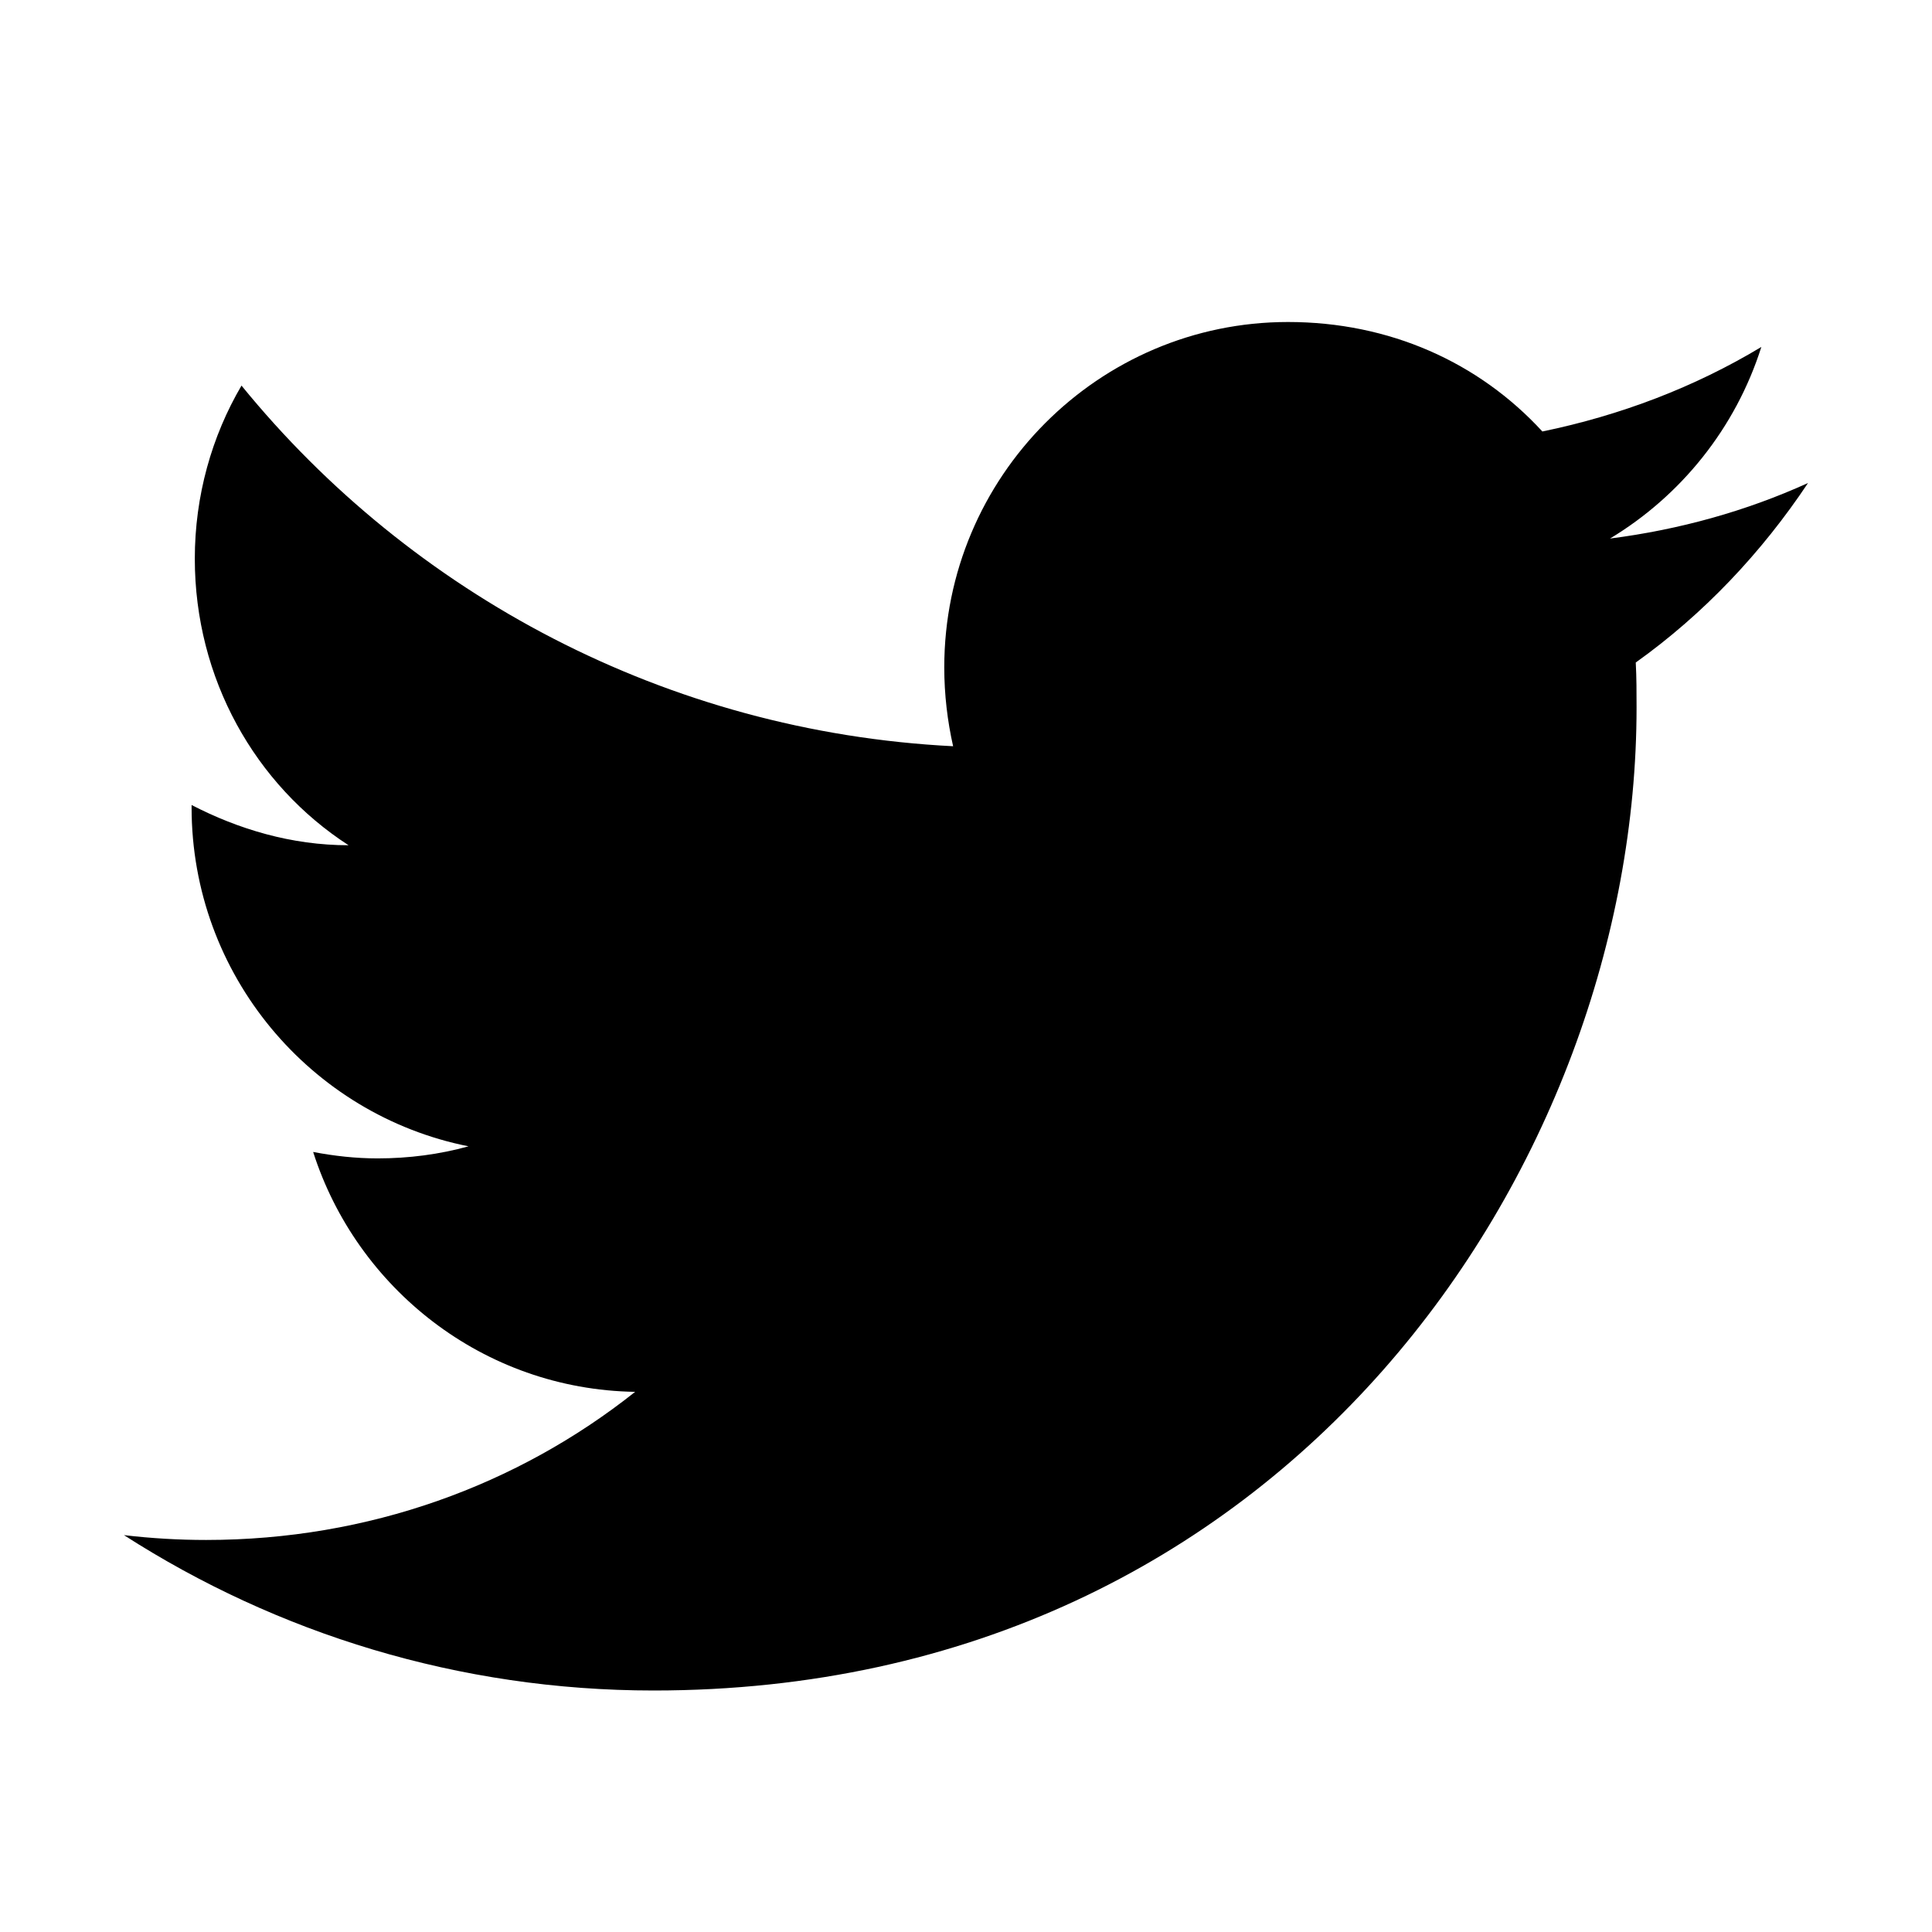
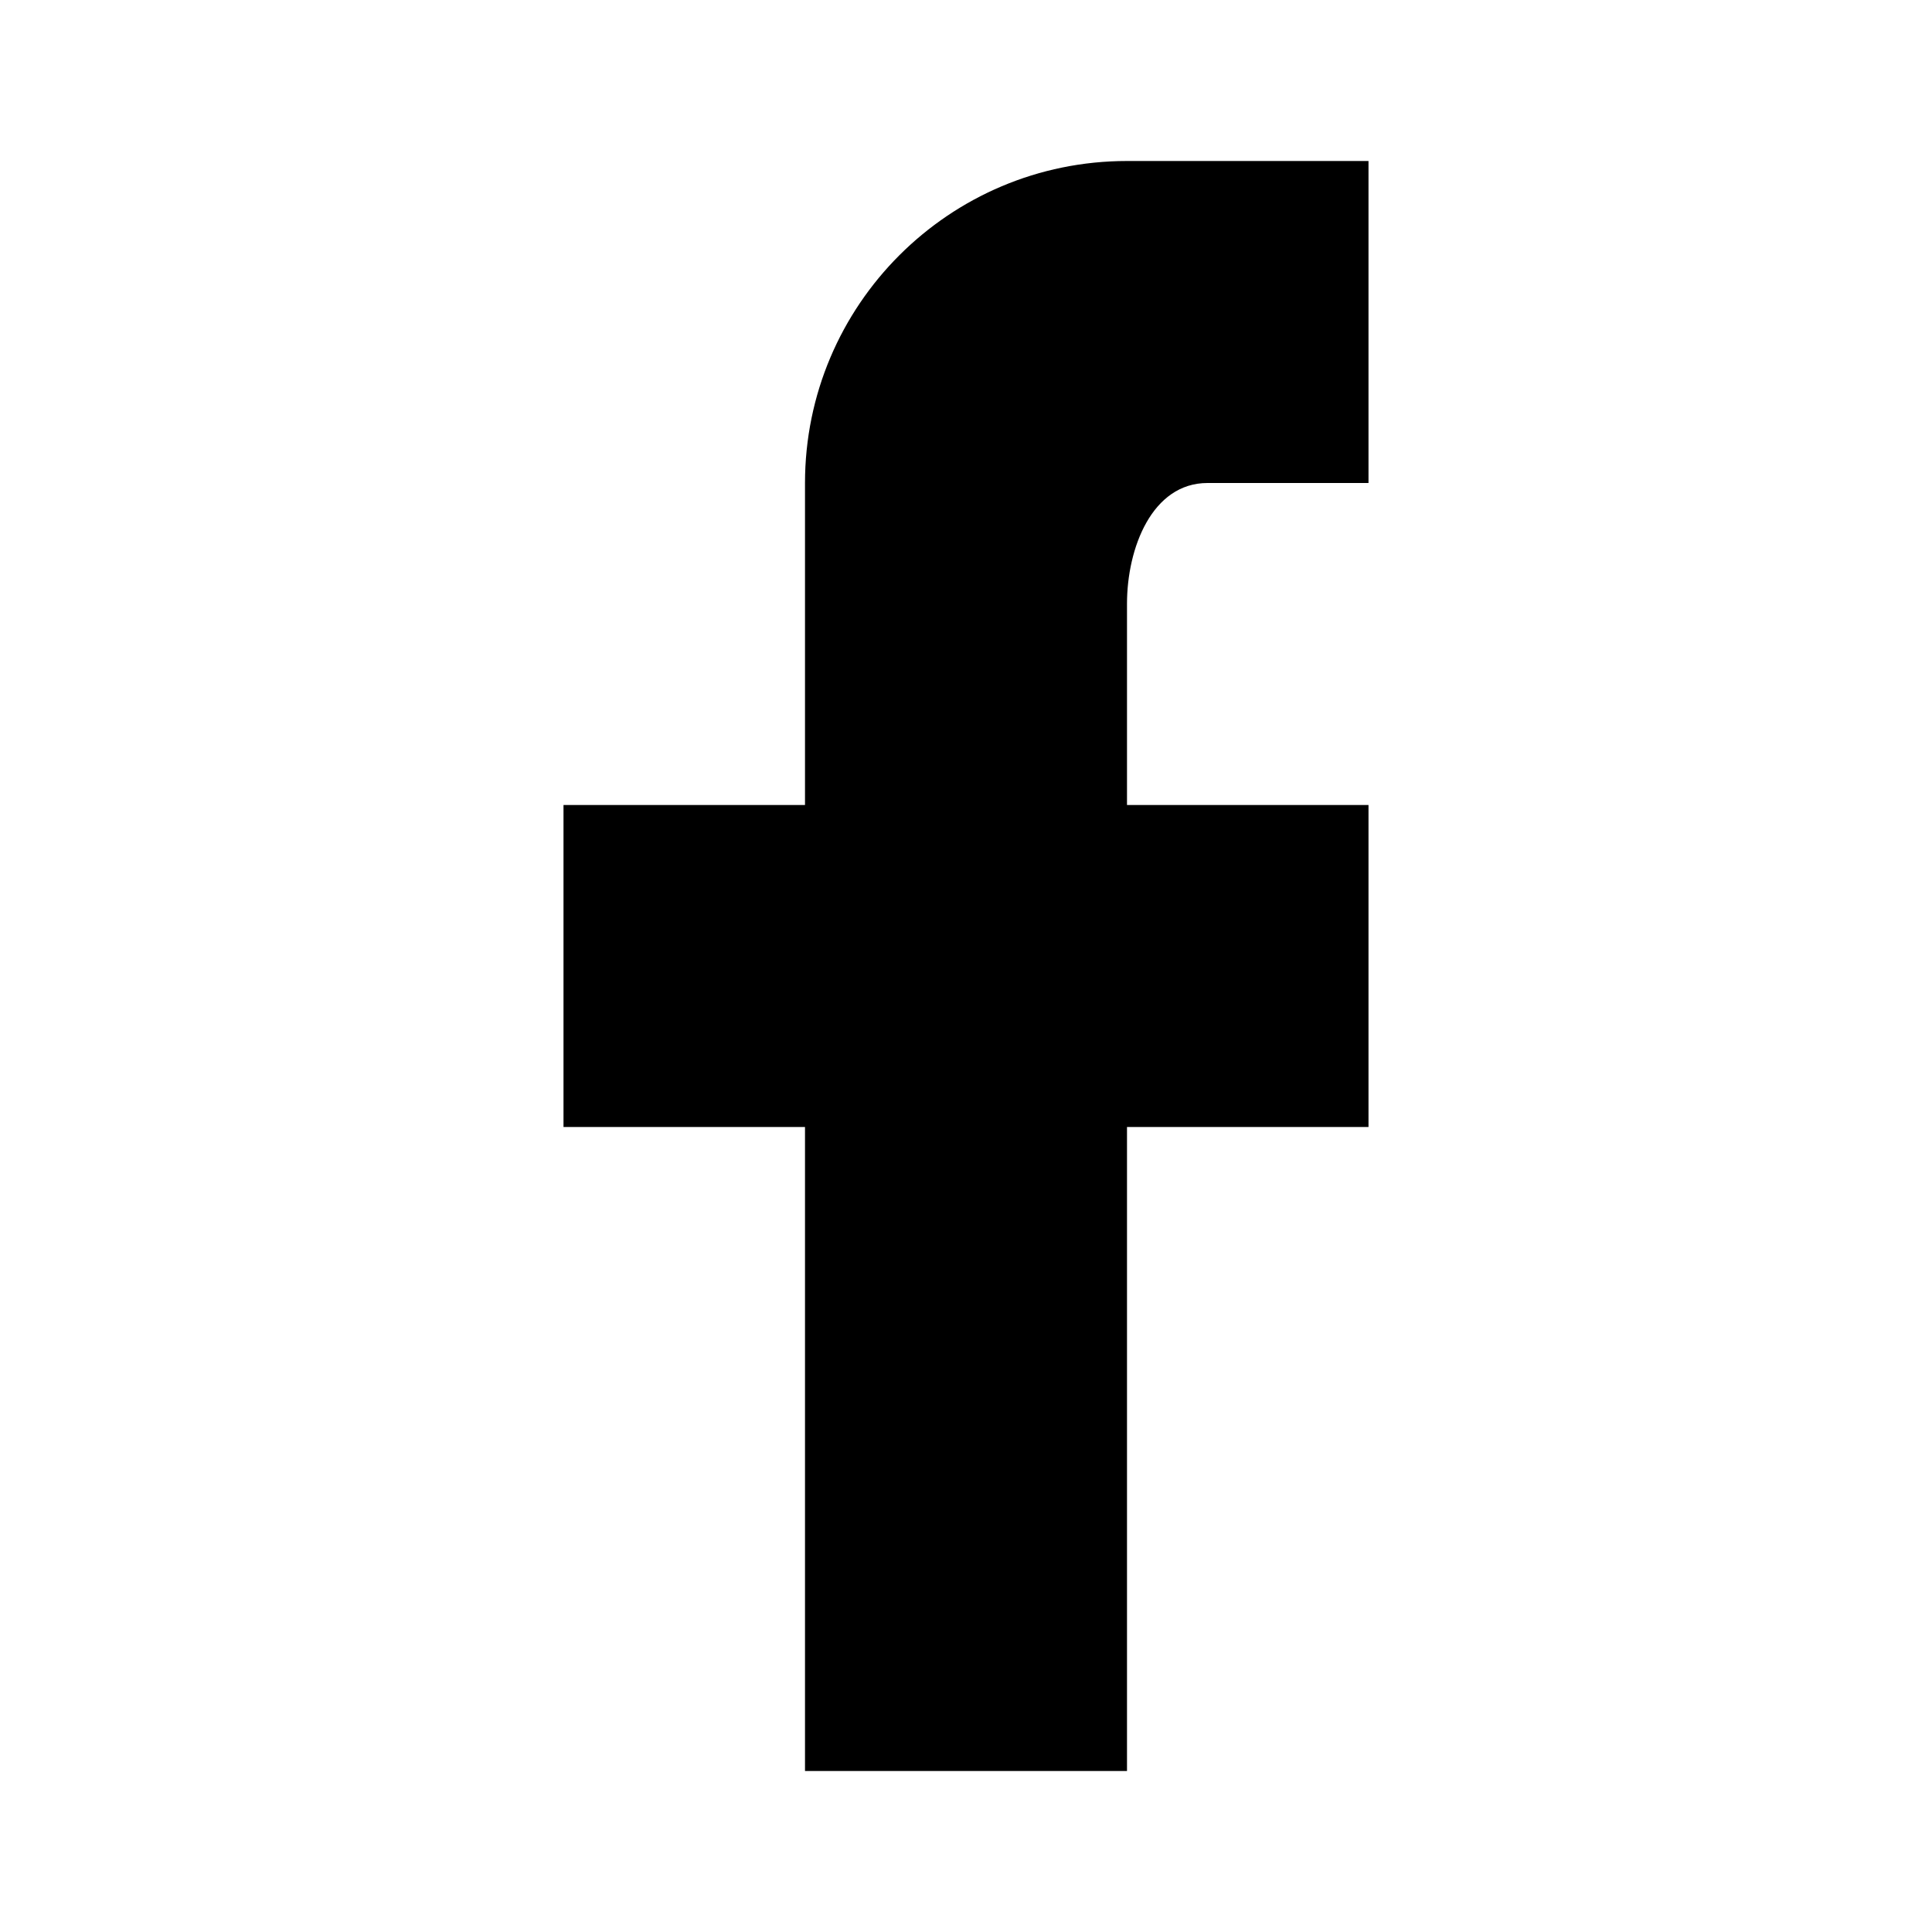
<svg xmlns="http://www.w3.org/2000/svg" version="1.1" width="24" height="24" viewBox="0 0 24 24">
-   <path fill="#000000" d="M22.46,6C21.69,6.35 20.86,6.58 20,6.69C20.88,6.16 21.56,5.32 21.88,4.31C21.05,4.81 20.13,5.16 19.16,5.36C18.37,4.5 17.26,4 16,4C13.65,4 11.73,5.92 11.73,8.29C11.73,8.63 11.77,8.96 11.84,9.27C8.28,9.09 5.11,7.38 3,4.79C2.63,5.42 2.42,6.16 2.42,6.94C2.42,8.43 3.17,9.75 4.33,10.5C3.62,10.5 2.96,10.3 2.38,10C2.38,10 2.38,10 2.38,10.03C2.38,12.11 3.86,13.85 5.82,14.24C5.46,14.34 5.08,14.39 4.69,14.39C4.42,14.39 4.15,14.36 3.89,14.31C4.43,16 6,17.26 7.89,17.29C6.43,18.45 4.58,19.13 2.56,19.13C2.22,19.13 1.88,19.11 1.54,19.07C3.44,20.29 5.7,21 8.12,21C16,21 20.33,14.46 20.33,8.79C20.33,8.6 20.33,8.42 20.32,8.23C21.16,7.63 21.88,6.87 22.46,6Z" />
+   <path d="M17,2V2H17V6H15C14.31,6 14,6.81 14,7.5V10H14L17,10V14H14V22H10V14H7V10H10V6A4,4 0 0,1 14,2H17Z" />
</svg>
